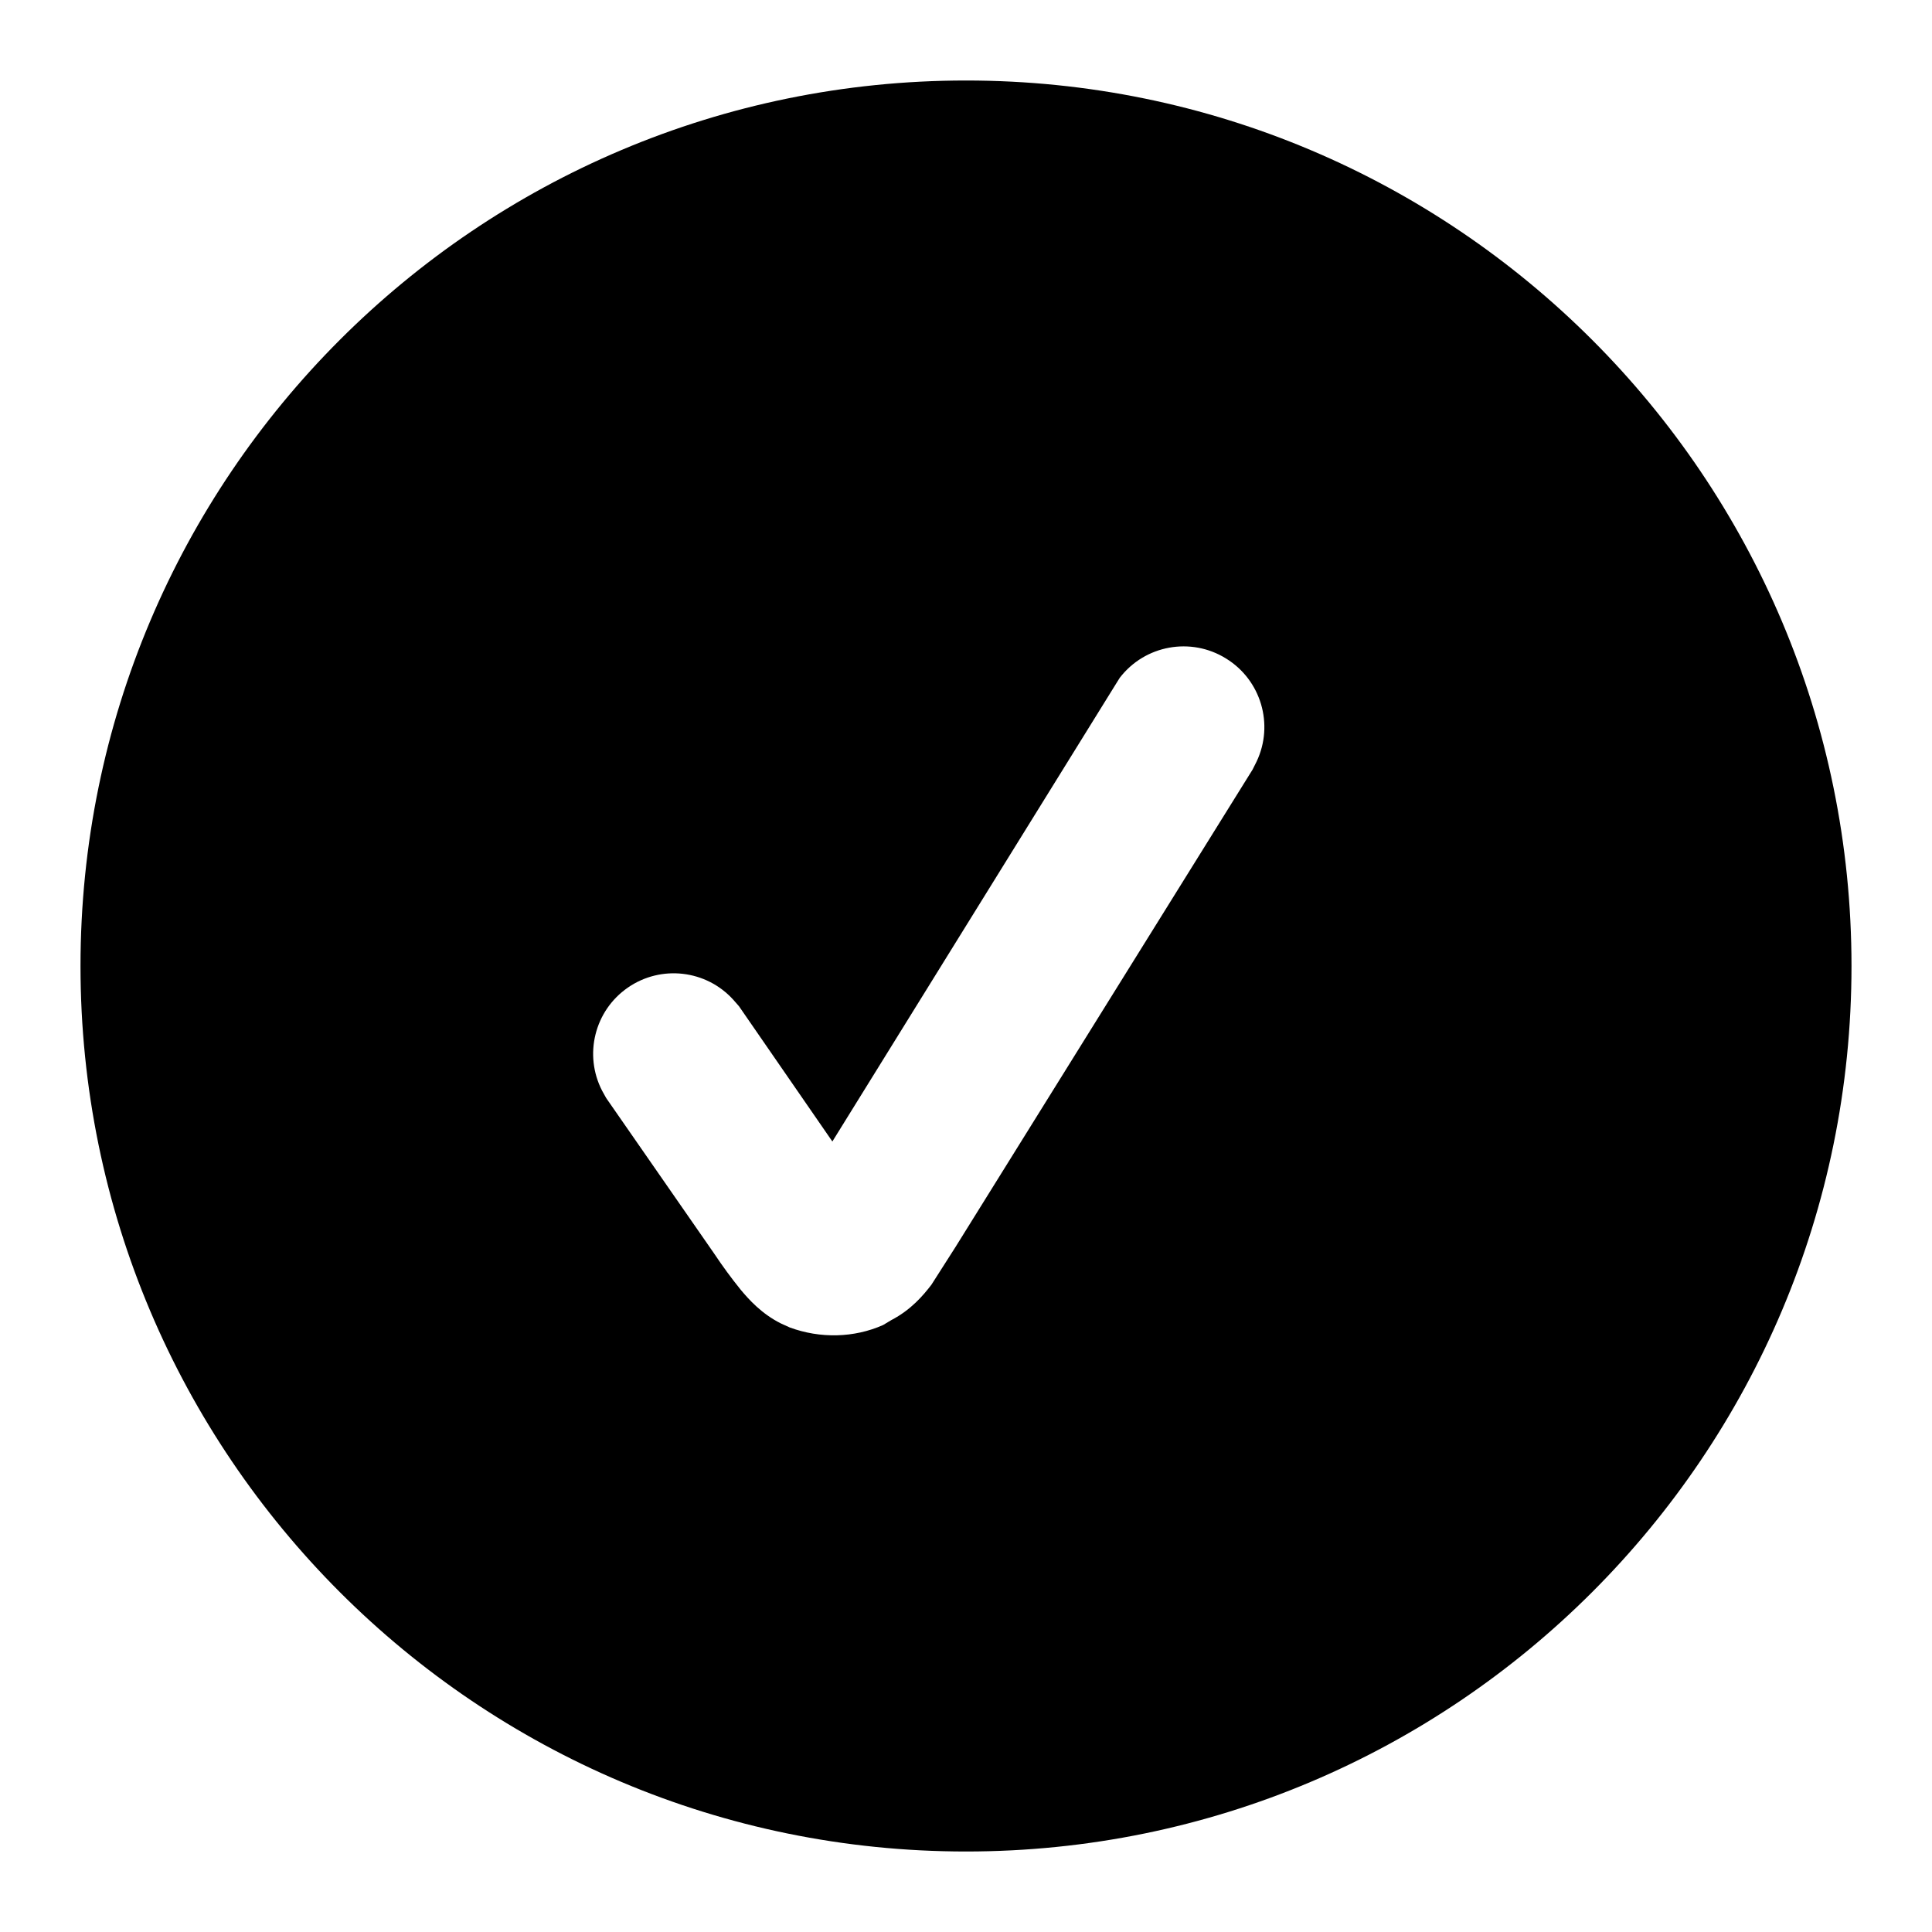
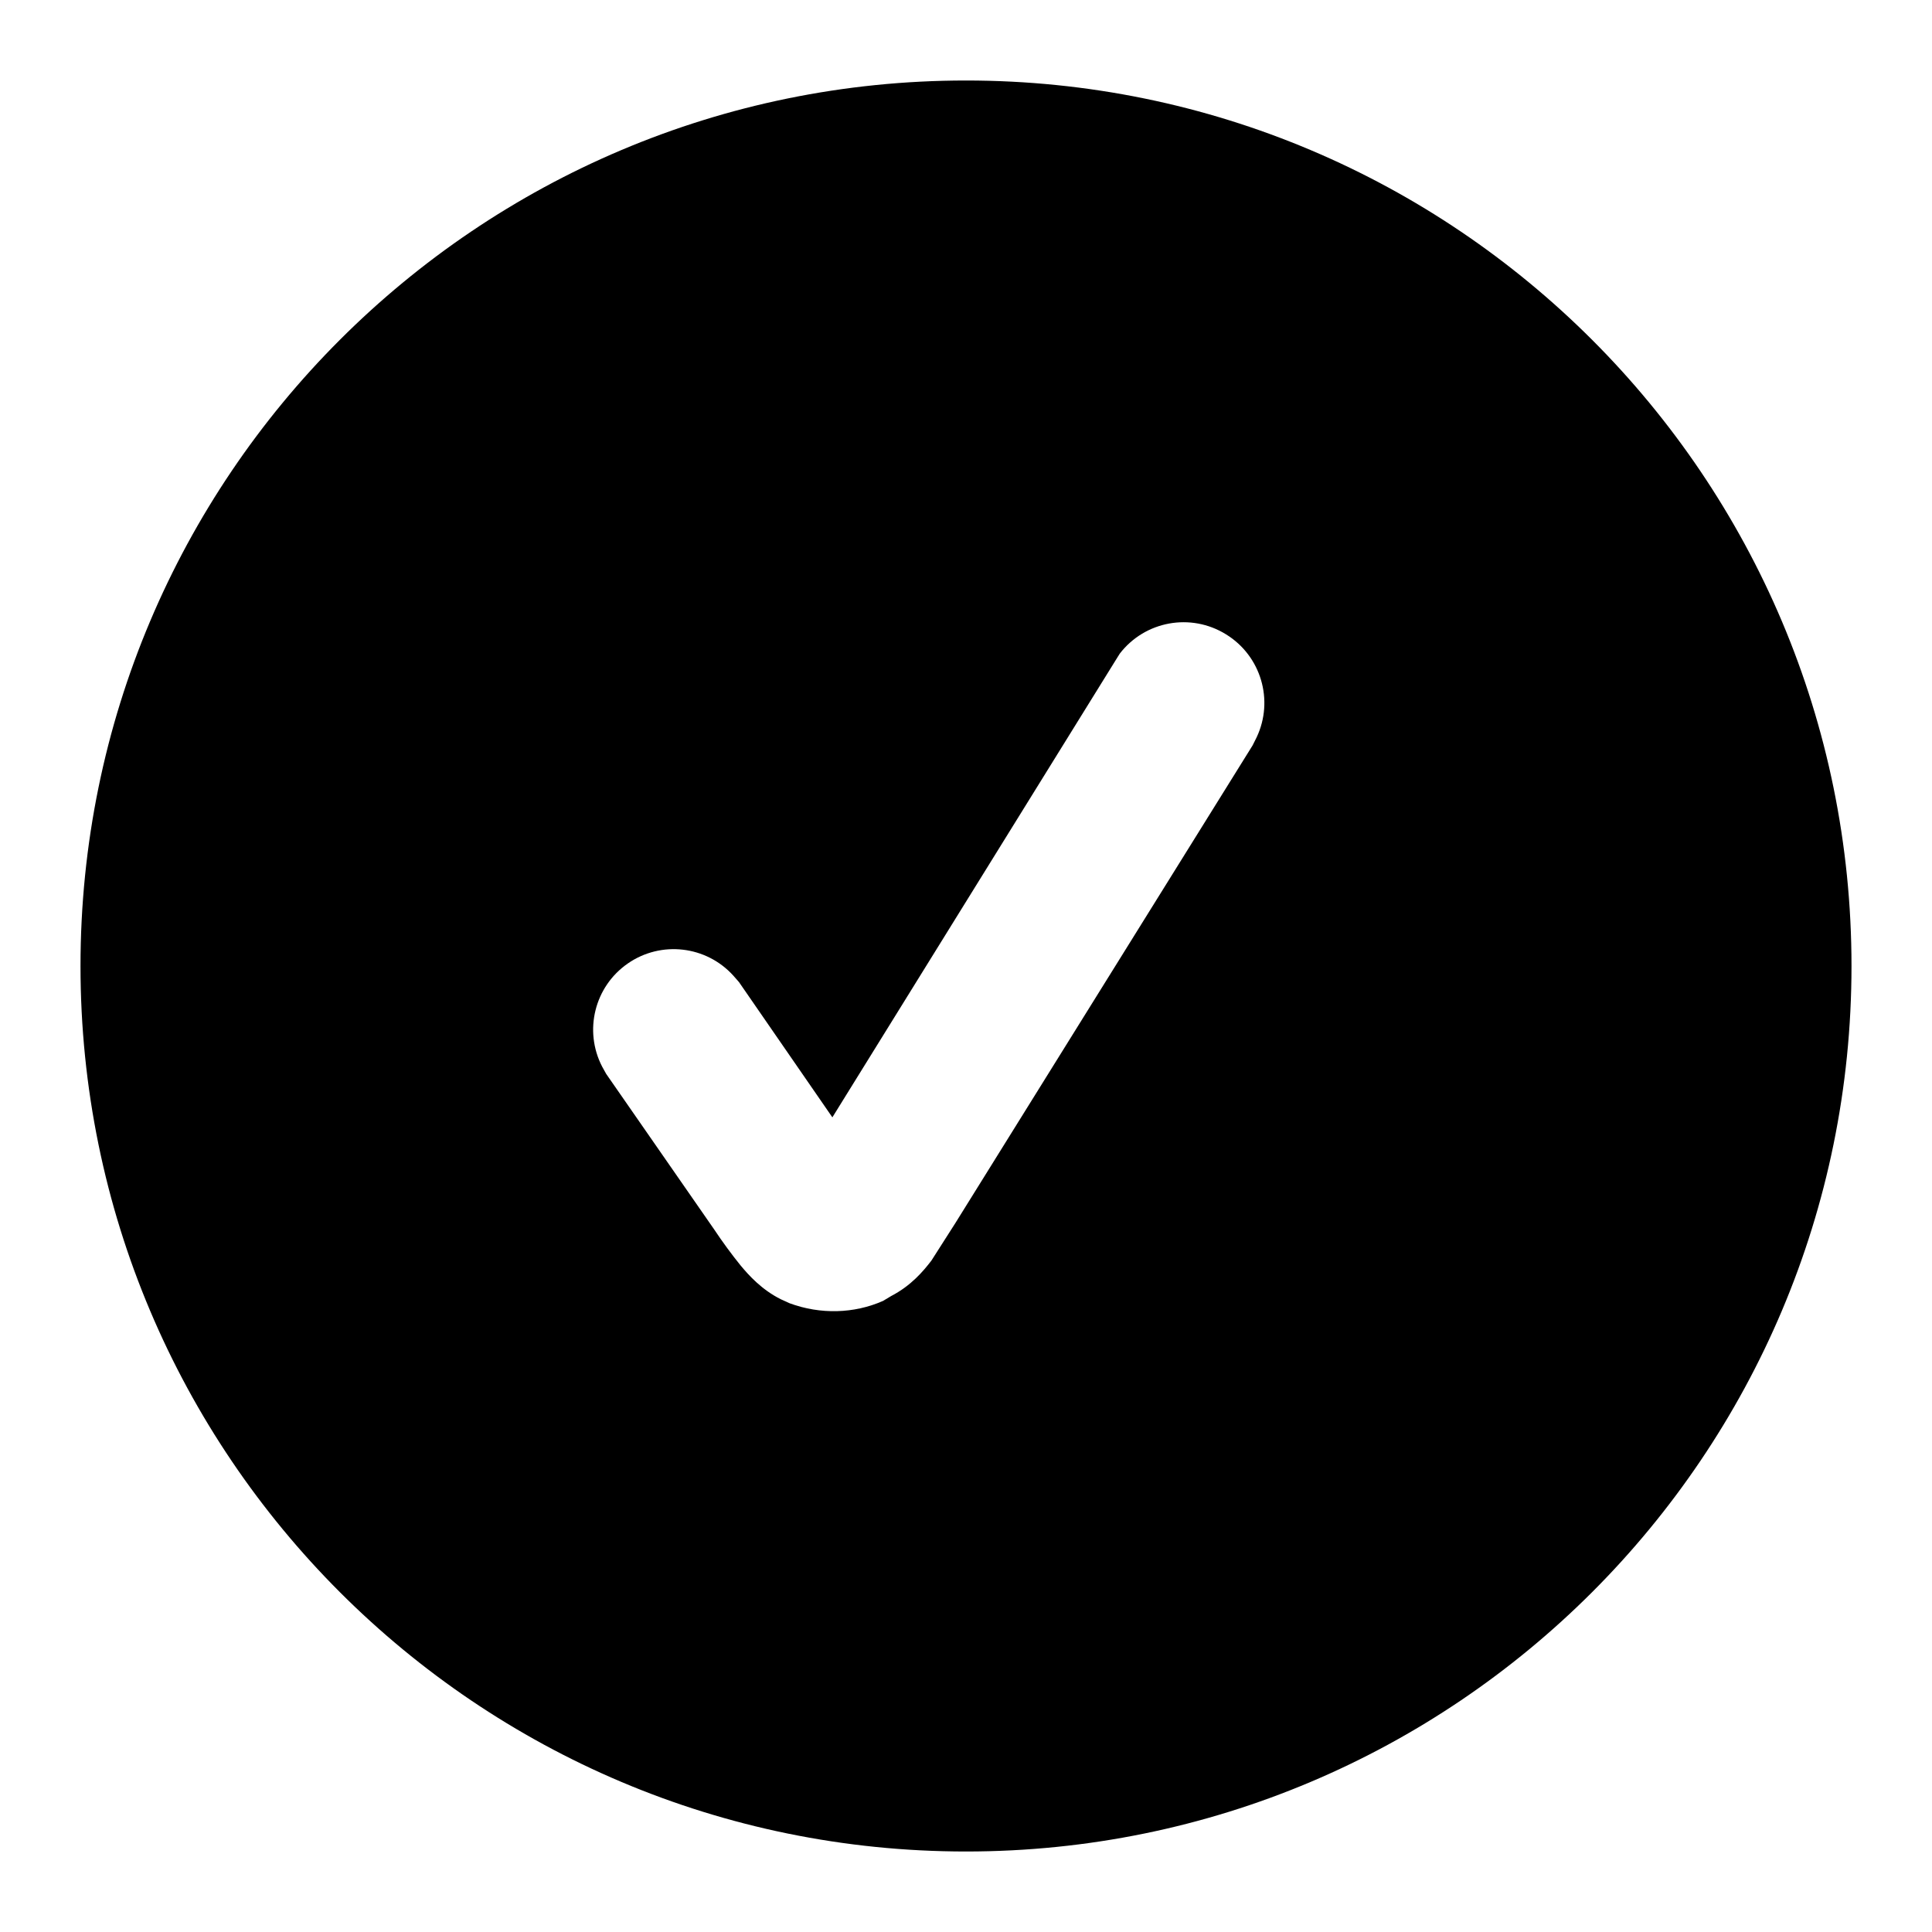
<svg xmlns="http://www.w3.org/2000/svg" viewBox="0 0 24 24" width="24" height="24">
-   <path fill-rule="evenodd" d="M12 1a11 11 0 1 1 0 22 11 11 0 0 1 0-22m3.23 7.18a1 1 0 0 0-1.32.24l-.05.08-3.52 5.68-1.16-1.68-.07-.08a1 1 0 0 0-1.63 1.13l.05.09 1.34 1.93q.16.24.33.45c.1.12.26.3.5.42l.11.05c.38.14.8.13 1.16-.03l.1-.06c.25-.13.4-.31.5-.44l.3-.47 3.69-5.93.05-.1a1 1 0 0 0-.38-1.28" clip-rule="evenodd" />
+   <path fill-rule="evenodd" d="M12 1a11 11 0 1 1 0 22 11 11 0 0 1 0-22M15.23 7.88A1 1 0 0 0 13.91 8.12L13.86 8.2L10.34 13.88L9.18 12.2L9.11 12.12A1 1 0 0 0 7.48 13.25L7.53 13.34L8.87 15.27Q9.03 15.51 9.2 15.72C9.3 15.84 9.46 16.02 9.7 16.14L9.81 16.19C10.19 16.33 10.61 16.32 10.97 16.16L11.07 16.1C11.32 15.97 11.47 15.79 11.57 15.66L11.87 15.19L15.56 9.26L15.61 9.16A1 1 0 0 0 15.23 7.88" clip-rule="evenodd" />
</svg>
